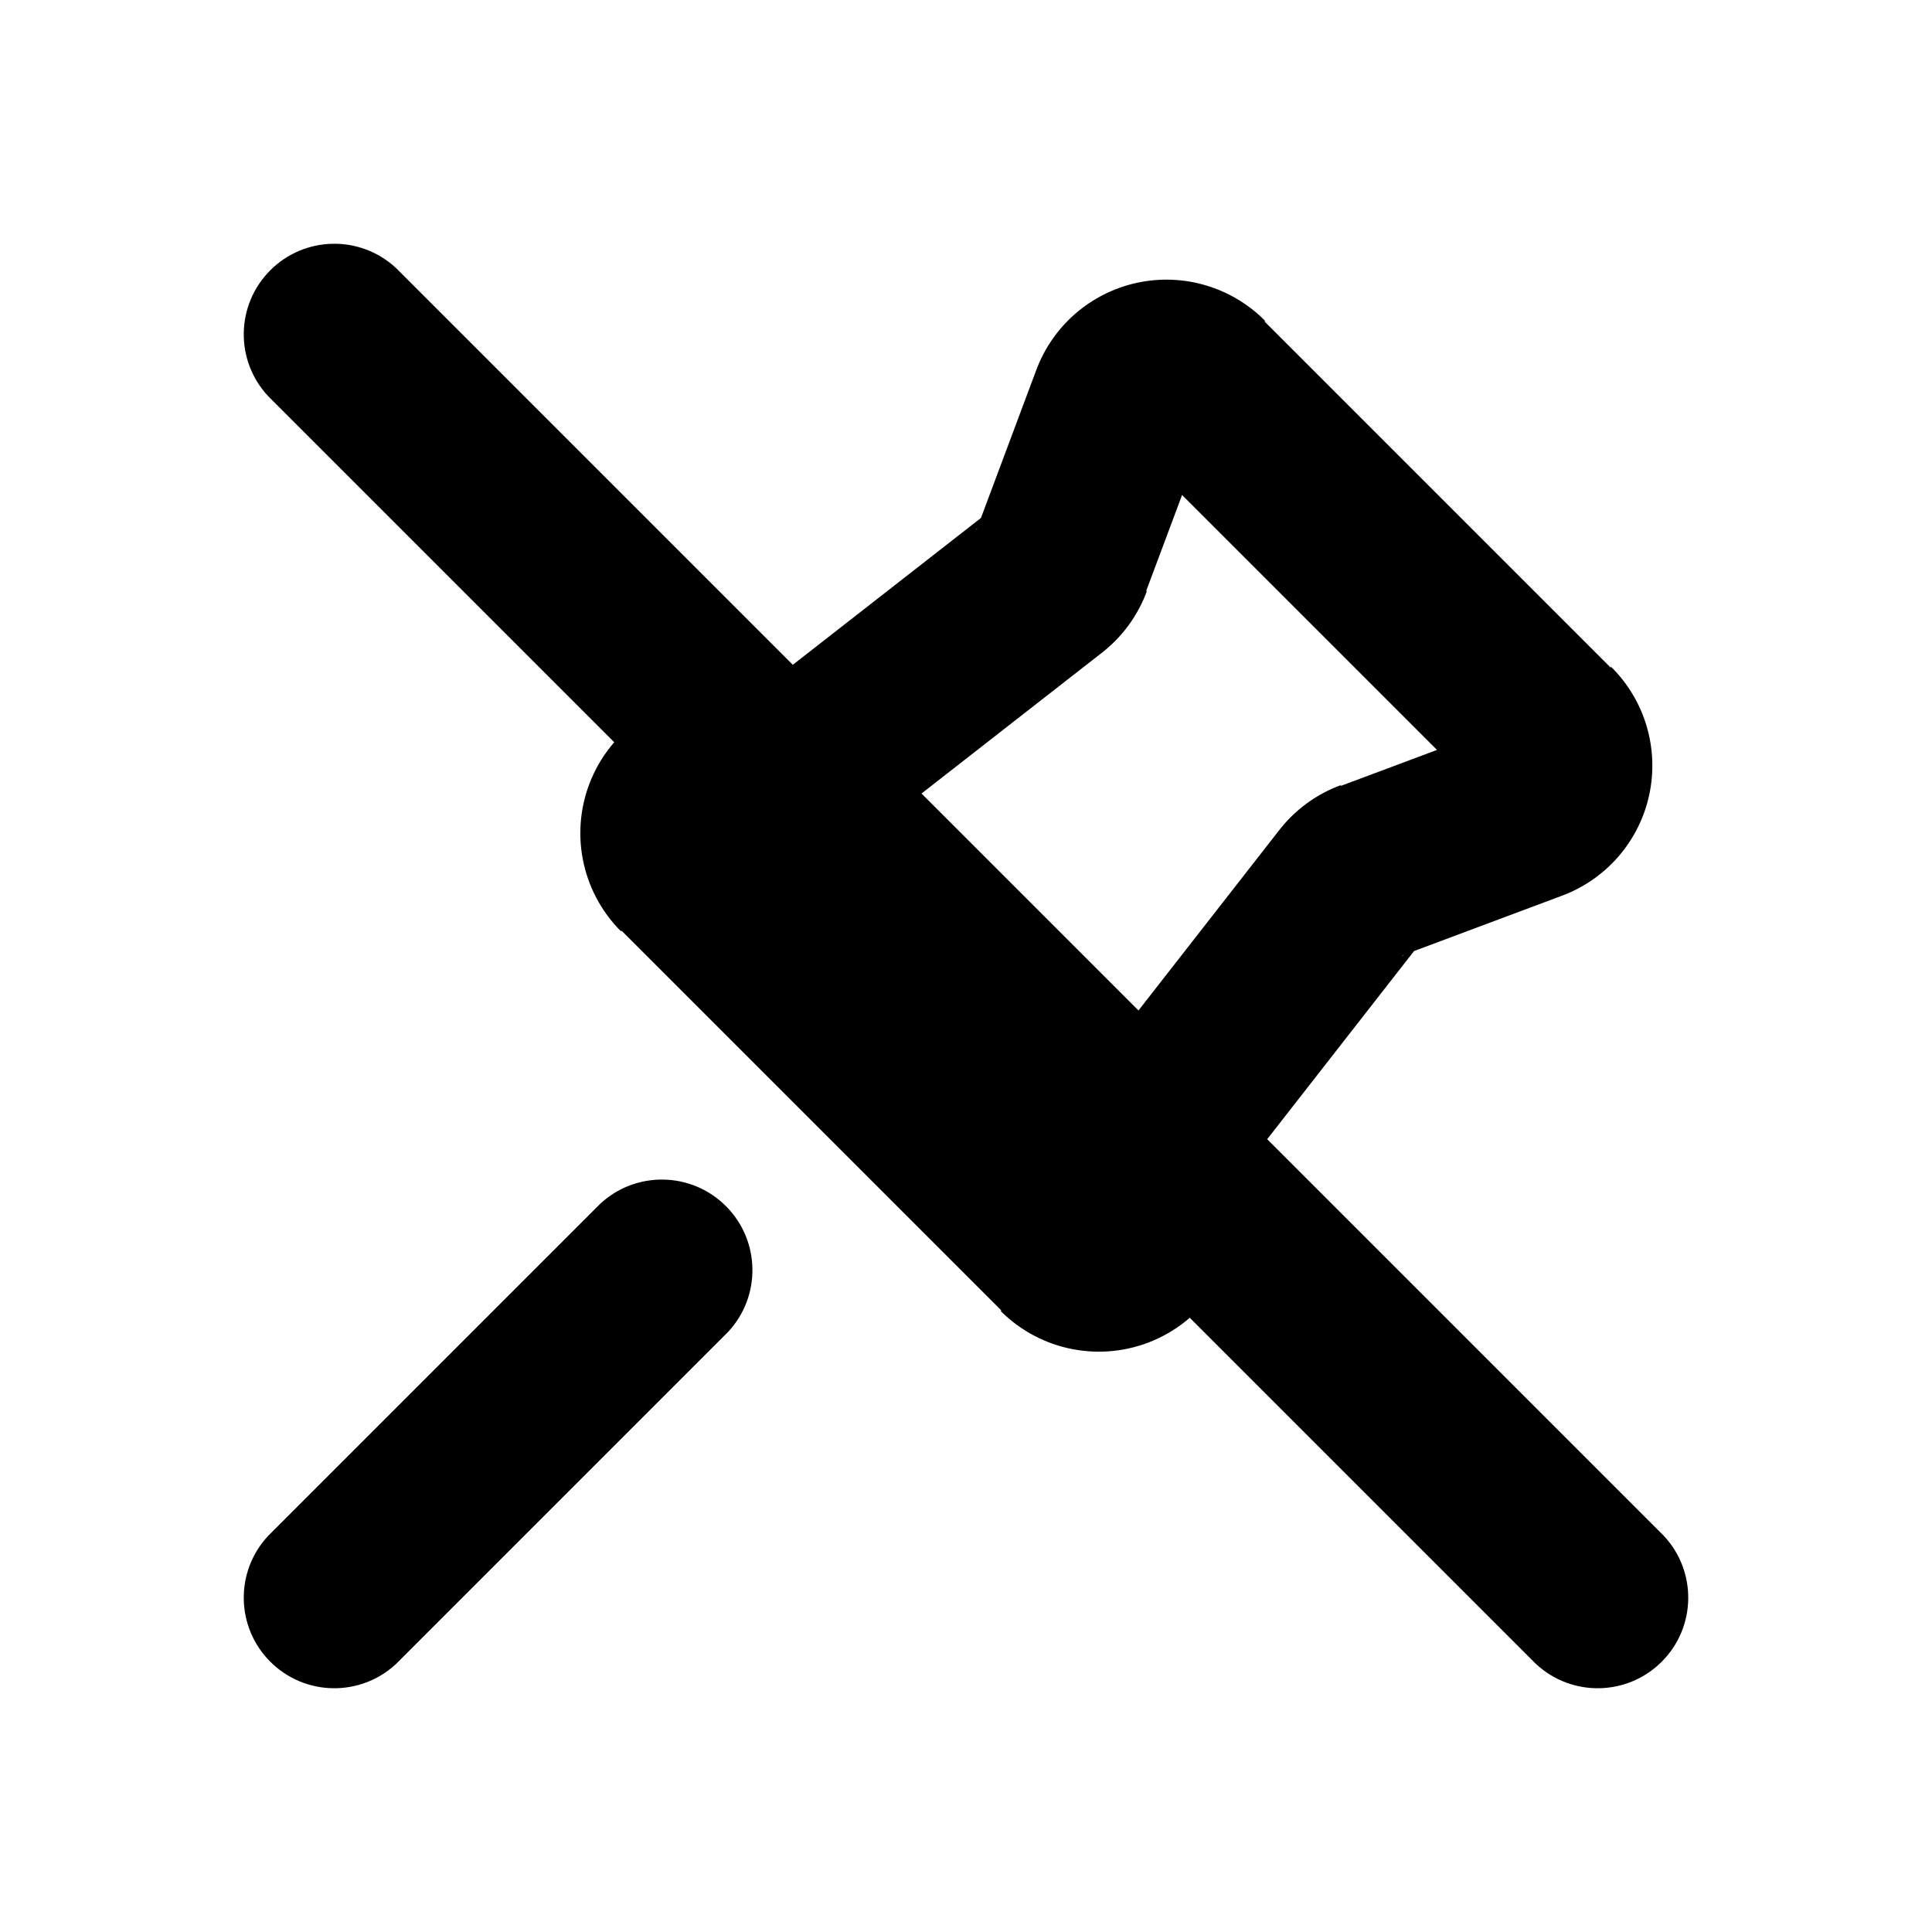
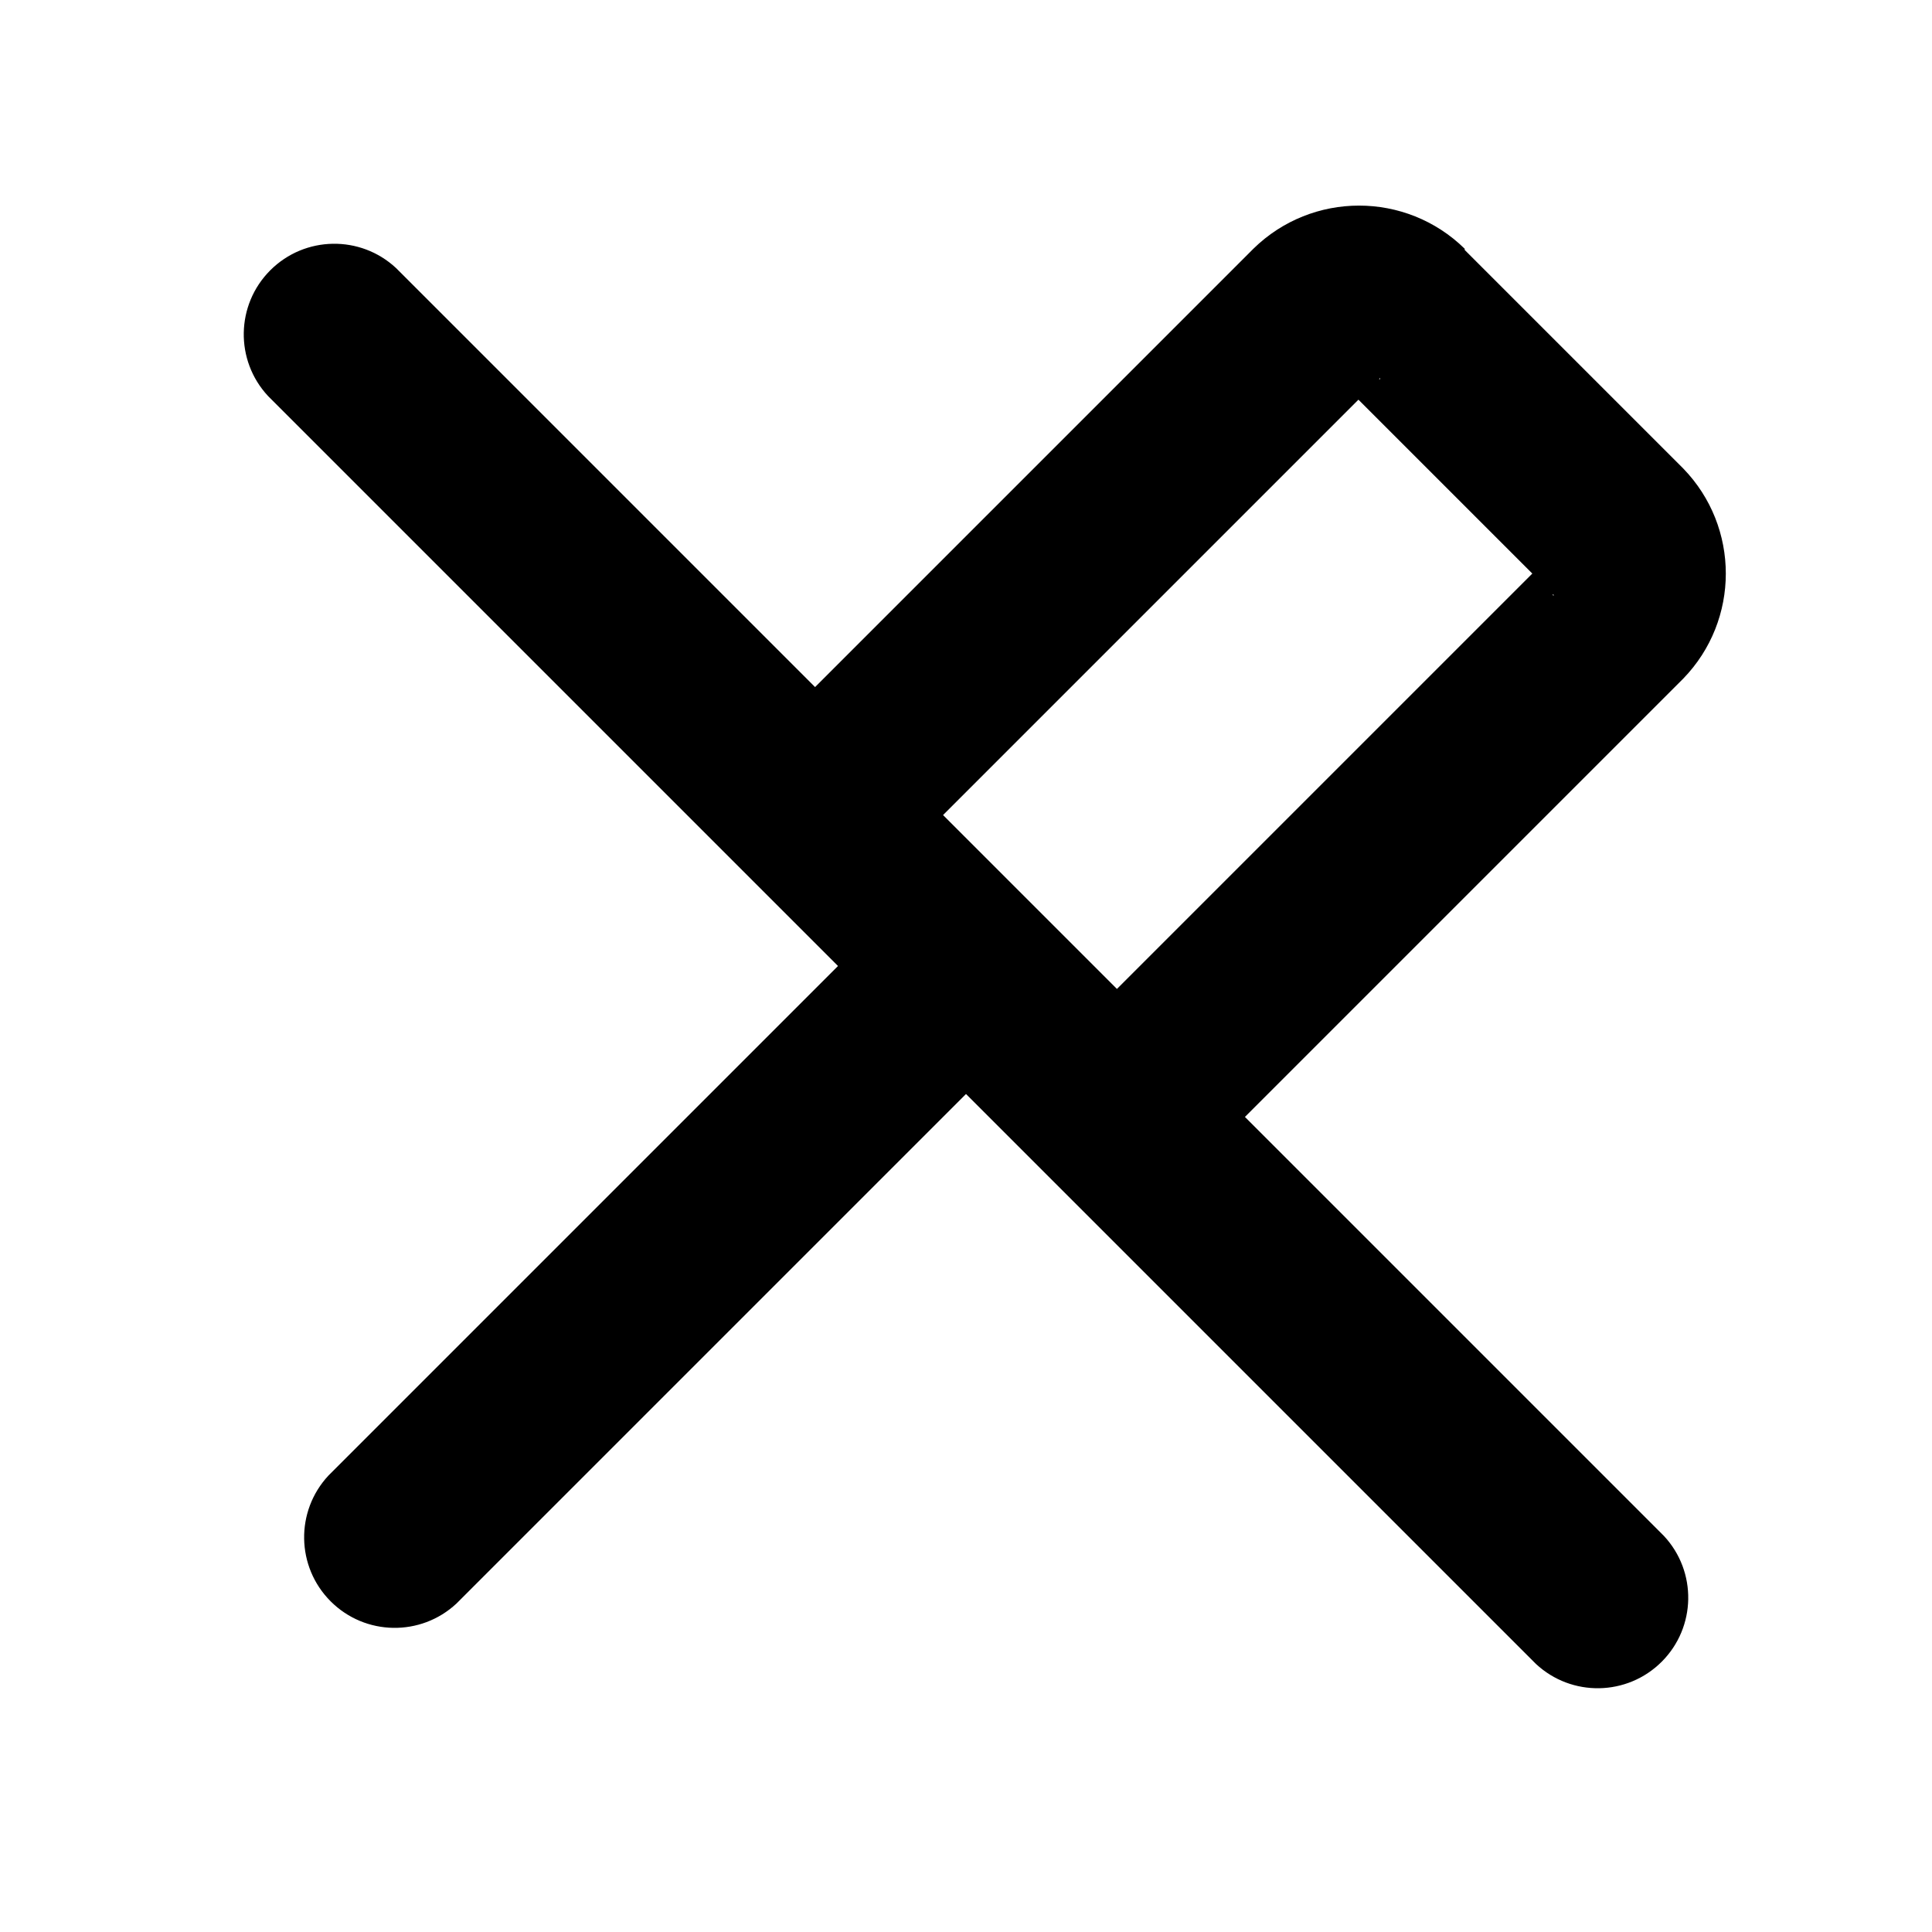
<svg xmlns="http://www.w3.org/2000/svg" viewBox="0 0 16 16">
-   <path d="M8.58 3.07A1.15 1.15 0 0 1 10.48 2.66L10.47 2.66L13.34 5.53L13.34 5.52A1.15 1.15 0 0 1 12.93 7.42L12.93 7.42L11.62 7.91L11.61 7.92L11.77 7.8L11.77 7.8L10.17 9.85L10.18 9.84L10.25 9.62L10.25 9.64L10.25 10.03L10.25 10.02A1.15 1.15 0 0 1 8.29 10.86L8.29 10.85L5.15 7.71L5.14 7.71A1.15 1.15 0 0 1 5.98 5.75L5.97 5.75L6.36 5.75L6.38 5.75L6.16 5.82L6.15 5.83L8.2 4.23L8.2 4.23L8.08 4.39L8.09 4.38L8.58 3.07L8.58 3.07ZM9.98 3.59L9.49 4.9L9.5 4.89A1.15 1.15 0 0 1 9.12 5.41L9.12 5.41L7.07 7.01L7.06 7.02A1.15 1.15 0 0 1 6.34 7.25L6.36 7.25L5.97 7.25L5.96 7.25L6.22 6.65L6.21 6.65L9.35 9.79L9.35 9.78L8.75 10.04L8.75 10.03L8.75 9.64L8.75 9.66A1.15 1.15 0 0 1 8.98 8.94L8.99 8.93L10.59 6.88L10.59 6.88A1.15 1.15 0 0 1 11.11 6.5L11.1 6.51L12.41 6.02L12.41 6.02L12.28 6.6L12.28 6.59L9.41 3.72L9.4 3.72L9.98 3.59L9.98 3.59ZM6.03 11.03L3.28 13.78A0.75 0.75 0 0 1 2.22 12.72L4.97 9.97A0.75 0.75 0 0 1 6.03 11.03ZM3.28 2.22L13.78 12.72A0.75 0.75 0 0 1 12.72 13.78L2.22 3.28A0.75 0.75 0 0 1 3.28 2.22Z" />
+   <path d="M6.56 7.62A1.25 1.25 0 0 1 6.56 5.88L6.57 5.87L10.37 2.07L10.38 2.06A1.25 1.25 0 0 1 12.13 2.06L12.13 2.07L13.93 3.87L13.94 3.88A1.25 1.25 0 0 1 13.94 5.62L13.93 5.63L10.13 9.43L10.12 9.44A1.25 1.25 0 0 1 8.38 9.44L8.37 9.43L6.57 7.63L6.56 7.62ZM7.63 6.57L9.43 8.37L9.42 8.36L9.08 8.36L9.07 8.37L12.87 4.57L12.86 4.58L12.86 4.93L12.87 4.93L11.07 3.13L11.08 3.14L11.43 3.14L11.43 3.13L7.63 6.93L7.64 6.93L7.64 6.58L7.63 6.57ZM5.53 4.47L11.53 10.47A0.75 0.75 0 0 1 10.47 11.53L4.47 5.53A0.75 0.75 0 0 1 5.53 4.47ZM8.53 8.53L3.78 13.28A0.75 0.75 0 0 1 2.72 12.22L7.47 7.47A0.75 0.75 0 0 1 8.53 8.53ZM3.28 2.22L13.78 12.72A0.75 0.75 0 0 1 12.72 13.78L2.22 3.28A0.75 0.75 0 0 1 3.28 2.22Z" />
</svg>
